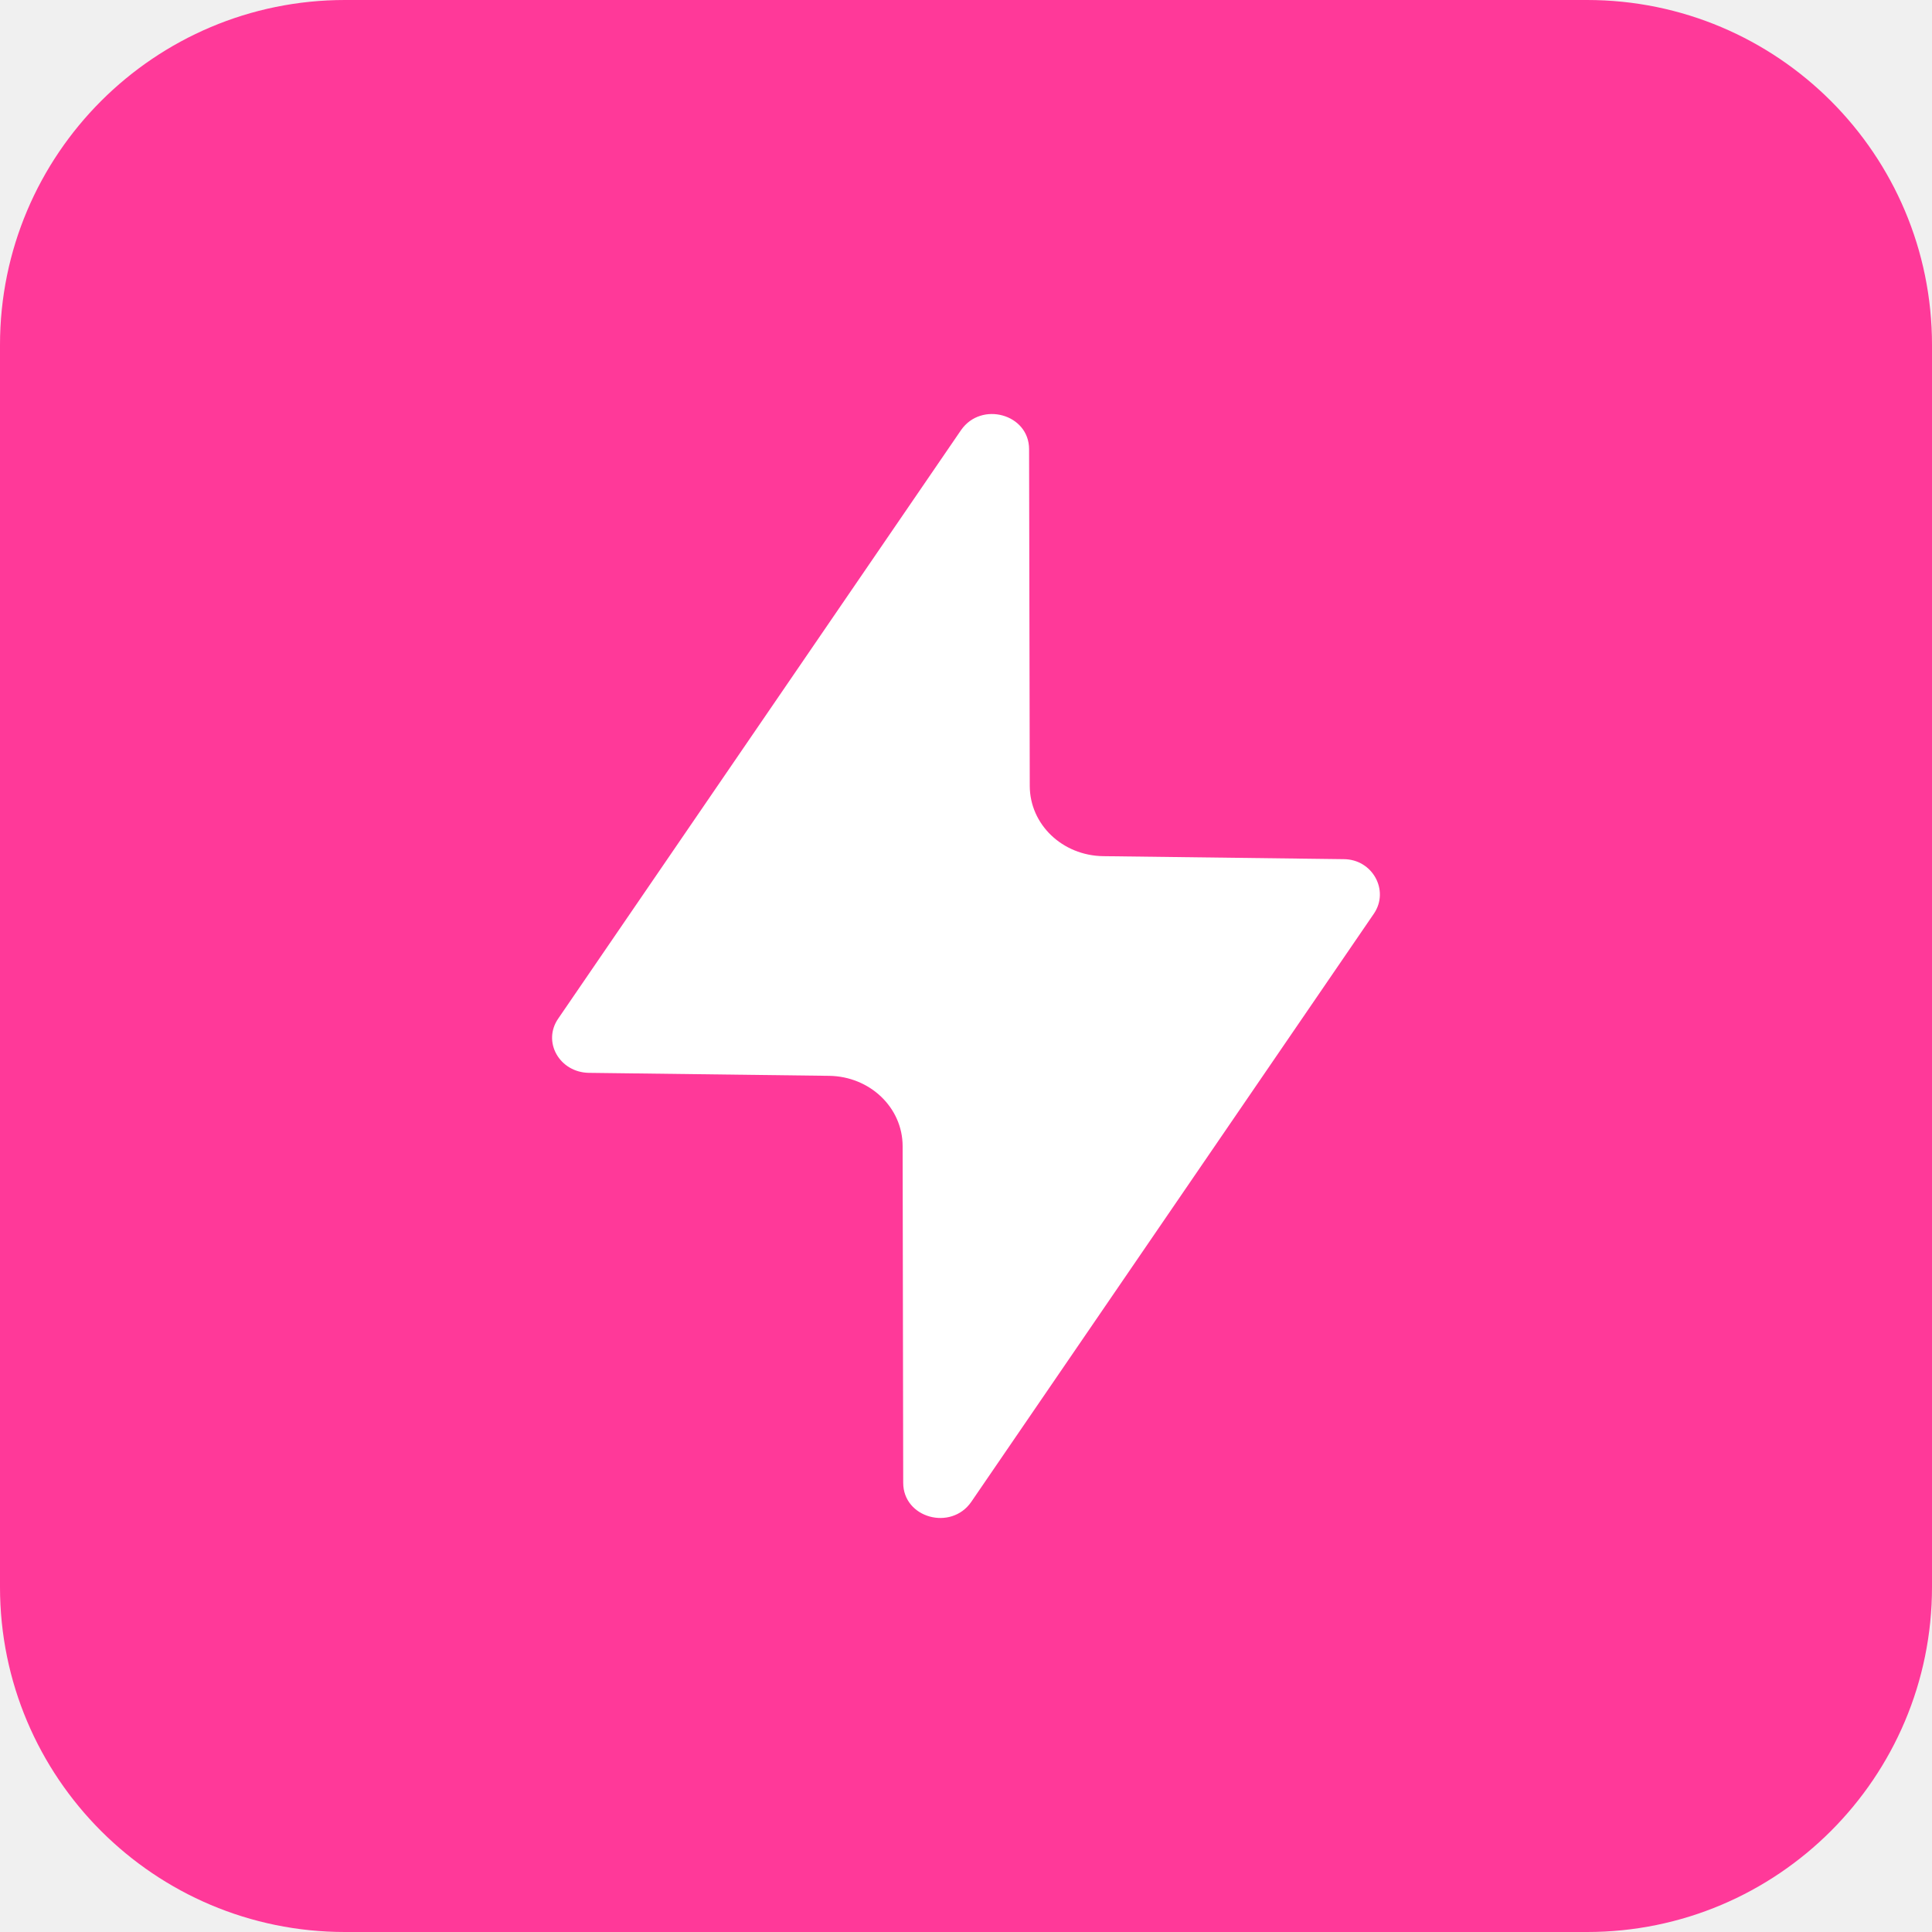
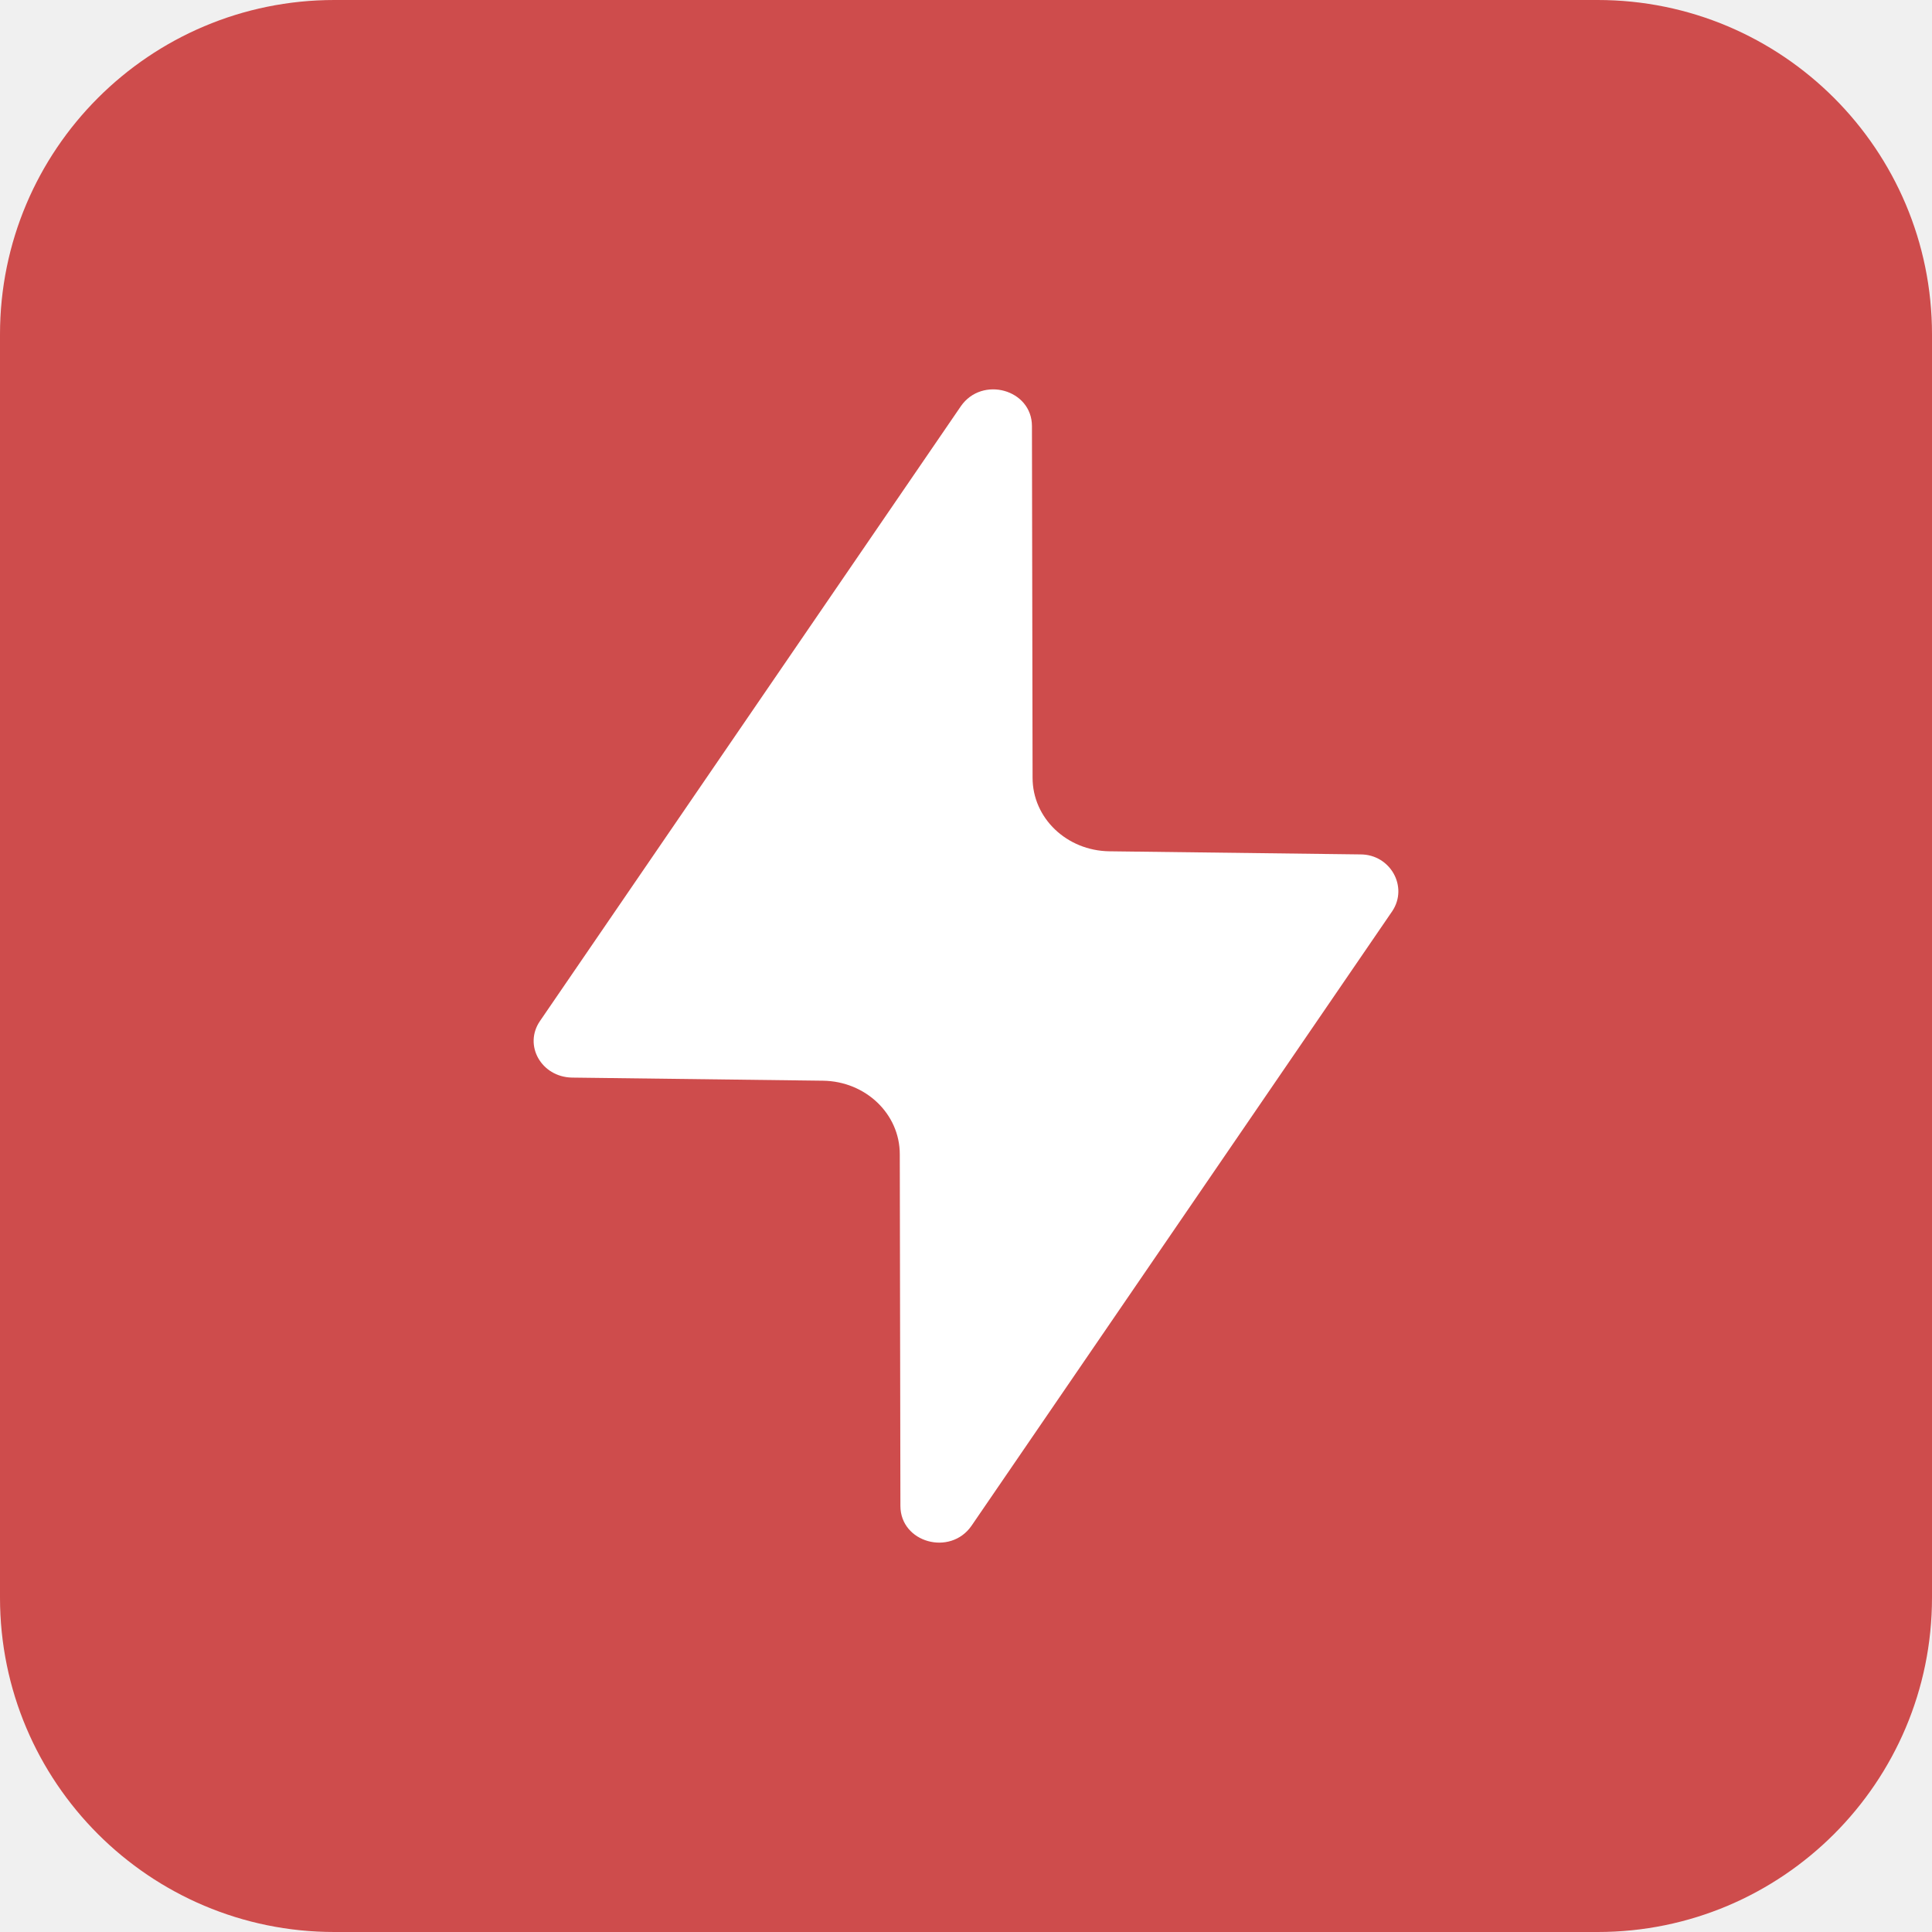
- <svg xmlns="http://www.w3.org/2000/svg" width="20" height="20" viewBox="0 0 20 20" fill="none">
-   <g clip-path="url(#clip0_1823_371)">
-     <path d="M16.429 0H3.571C1.599 0 0 1.599 0 3.571V16.429C0 18.401 1.599 20 3.571 20H16.429C18.401 20 20 18.401 20 16.429V3.571C20 1.599 18.401 0 16.429 0Z" fill="#FF3999" />
-     <path d="M14.224 9.456L10.054 15.548C9.844 15.85 9.35 15.714 9.35 15.35L9.344 11.866C9.344 11.464 9.004 11.143 8.584 11.137L6.094 11.106C5.792 11.1 5.612 10.785 5.779 10.544L9.949 4.452C10.159 4.15 10.653 4.286 10.653 4.65L10.66 8.134C10.66 8.536 10.999 8.857 11.42 8.863L13.909 8.894C14.206 8.894 14.385 9.215 14.224 9.456Z" fill="white" />
-   </g>
-   <defs>
-     <clipPath id="clip0_1823_371">
-       <rect width="20" height="20" fill="white" />
-     </clipPath>
-   </defs>
+ <svg xmlns="http://www.w3.org/2000/svg" width="260" height="260" viewBox="0 0 260 260" fill="none">
+   <rect width="260" height="260" rx="45" fill="#CE4C4C" />
+   <path d="M187.366 122.617L130.737 205.338C127.885 209.448 121.173 207.603 121.173 202.653L121.089 155.336C121.089 149.883 116.475 145.521 110.77 145.437L76.961 145.017C72.85 144.933 70.417 140.655 72.682 137.383L129.311 54.663C132.164 50.552 138.875 52.397 138.875 57.347L138.959 104.664C138.959 110.117 143.573 114.48 149.278 114.563L183.088 114.983C187.115 114.983 189.547 119.345 187.366 122.617Z" fill="white" />
</svg>
